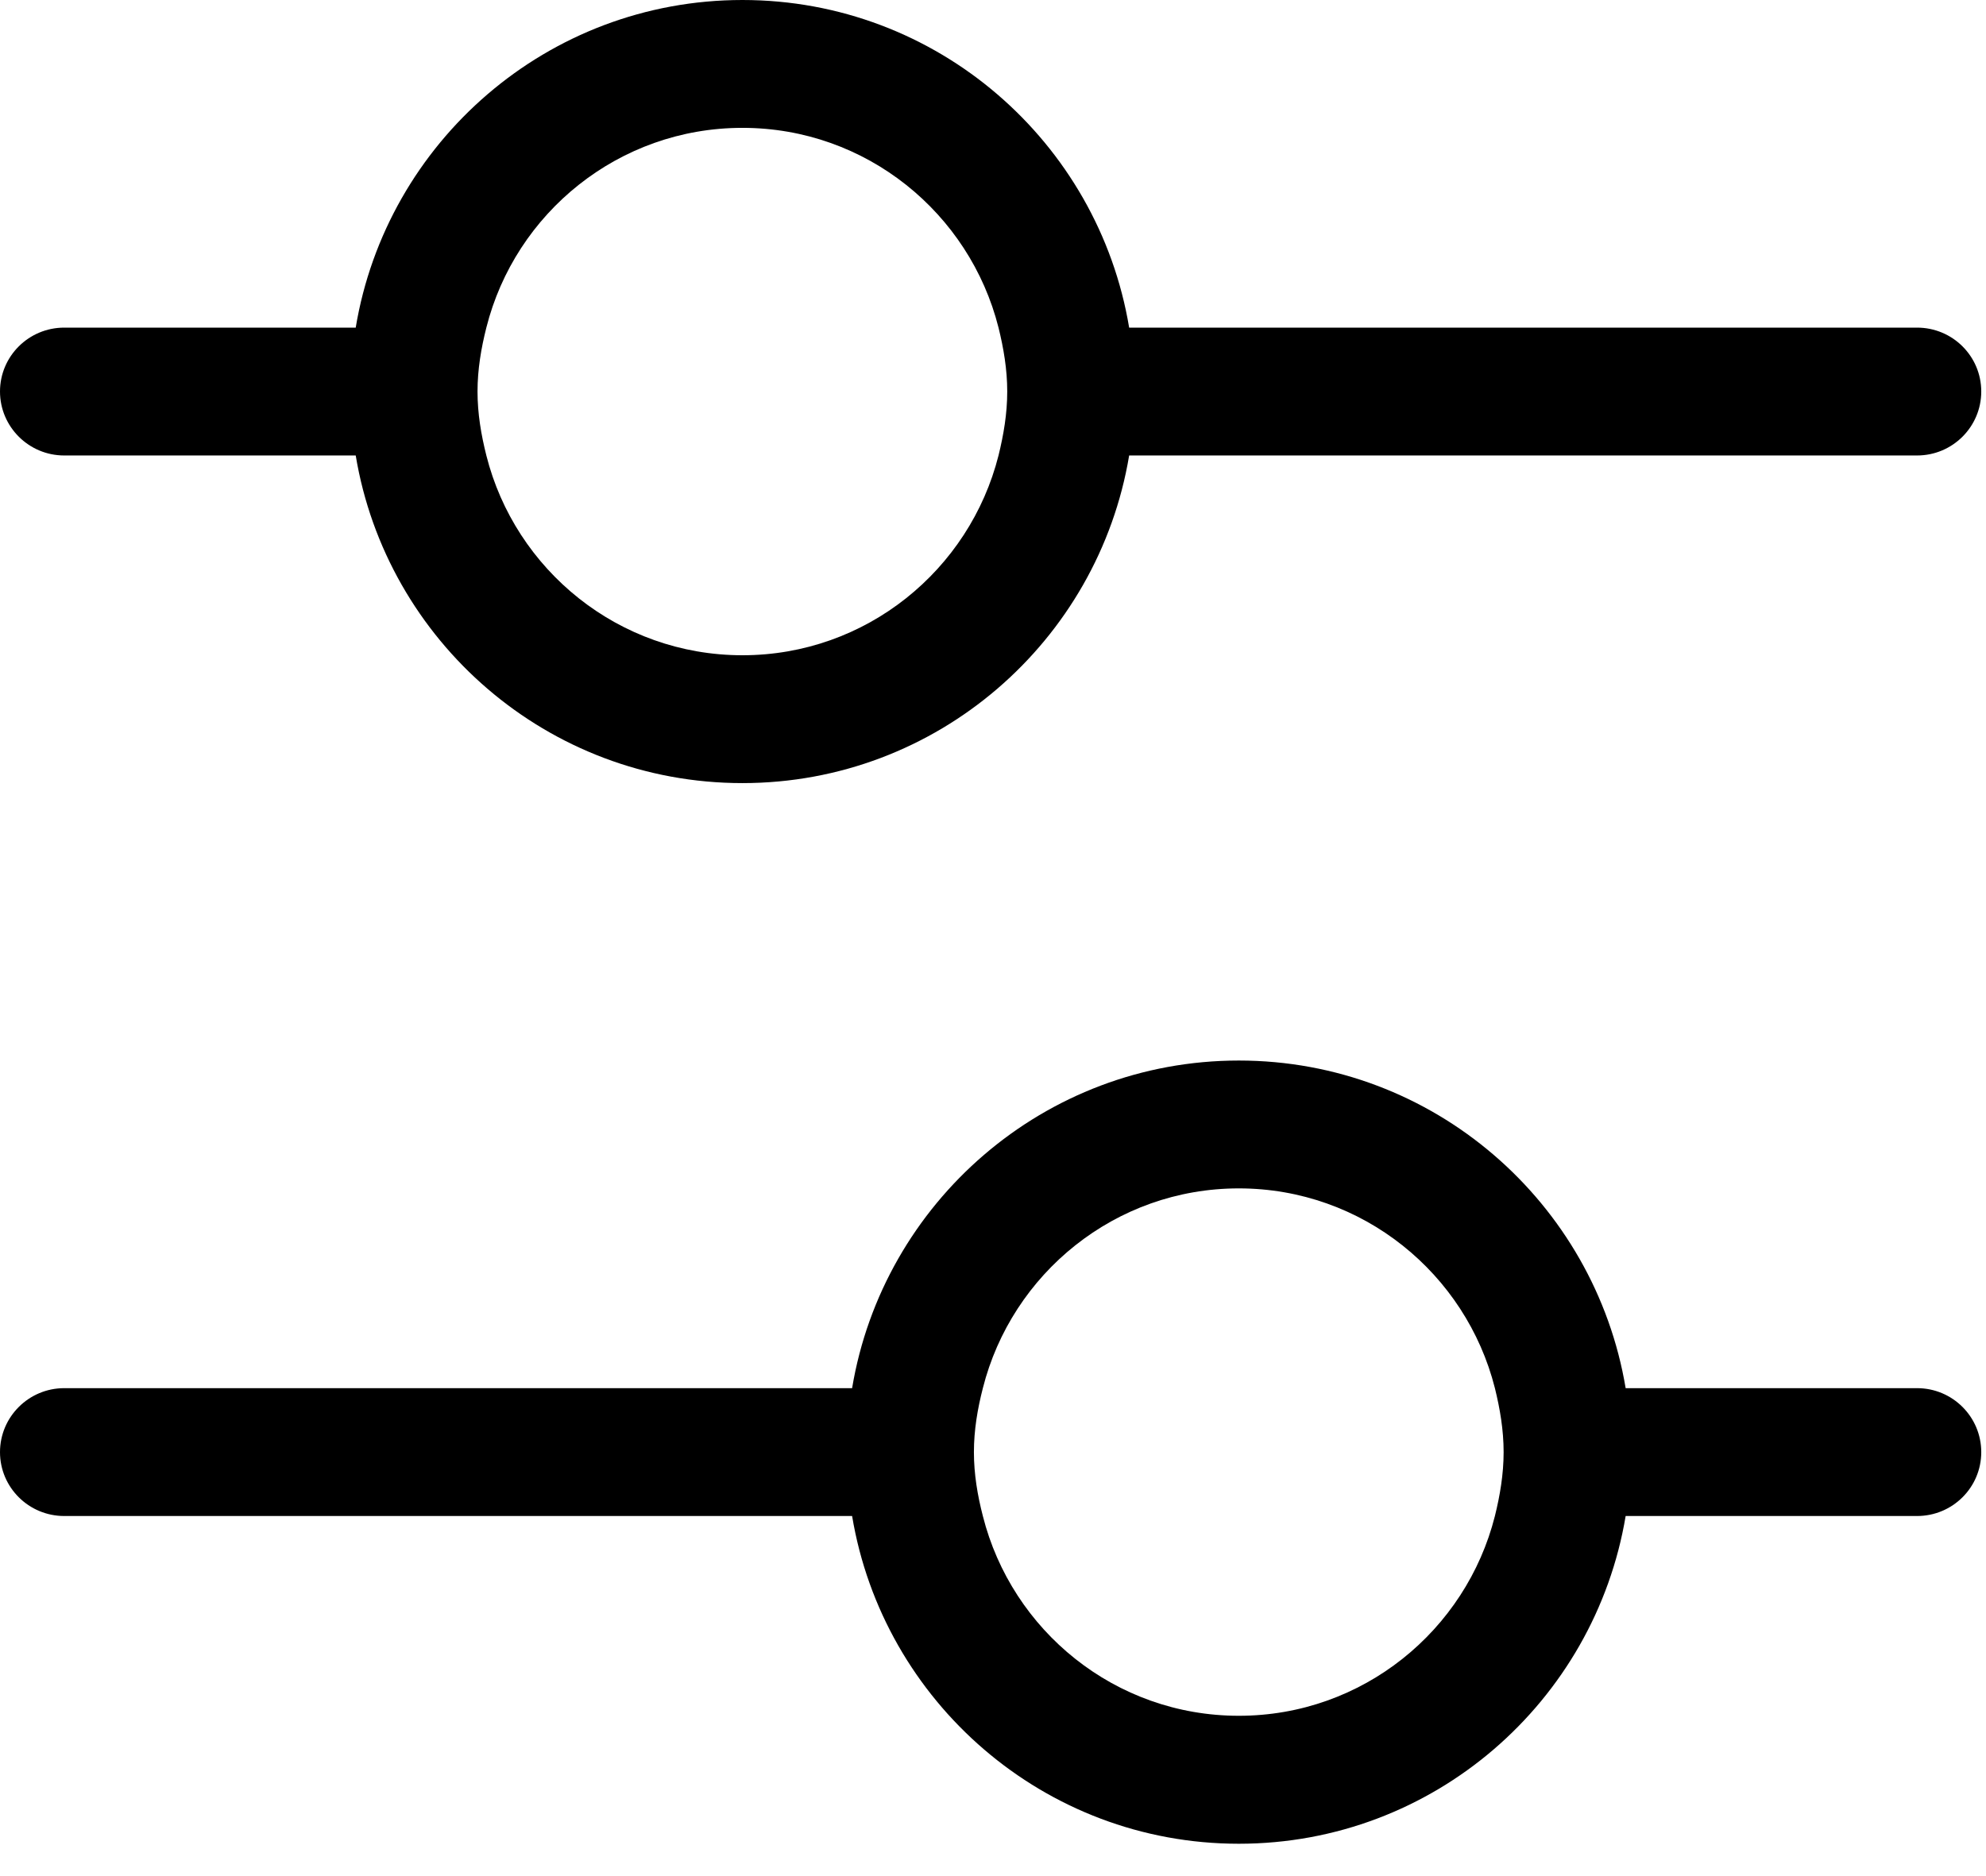
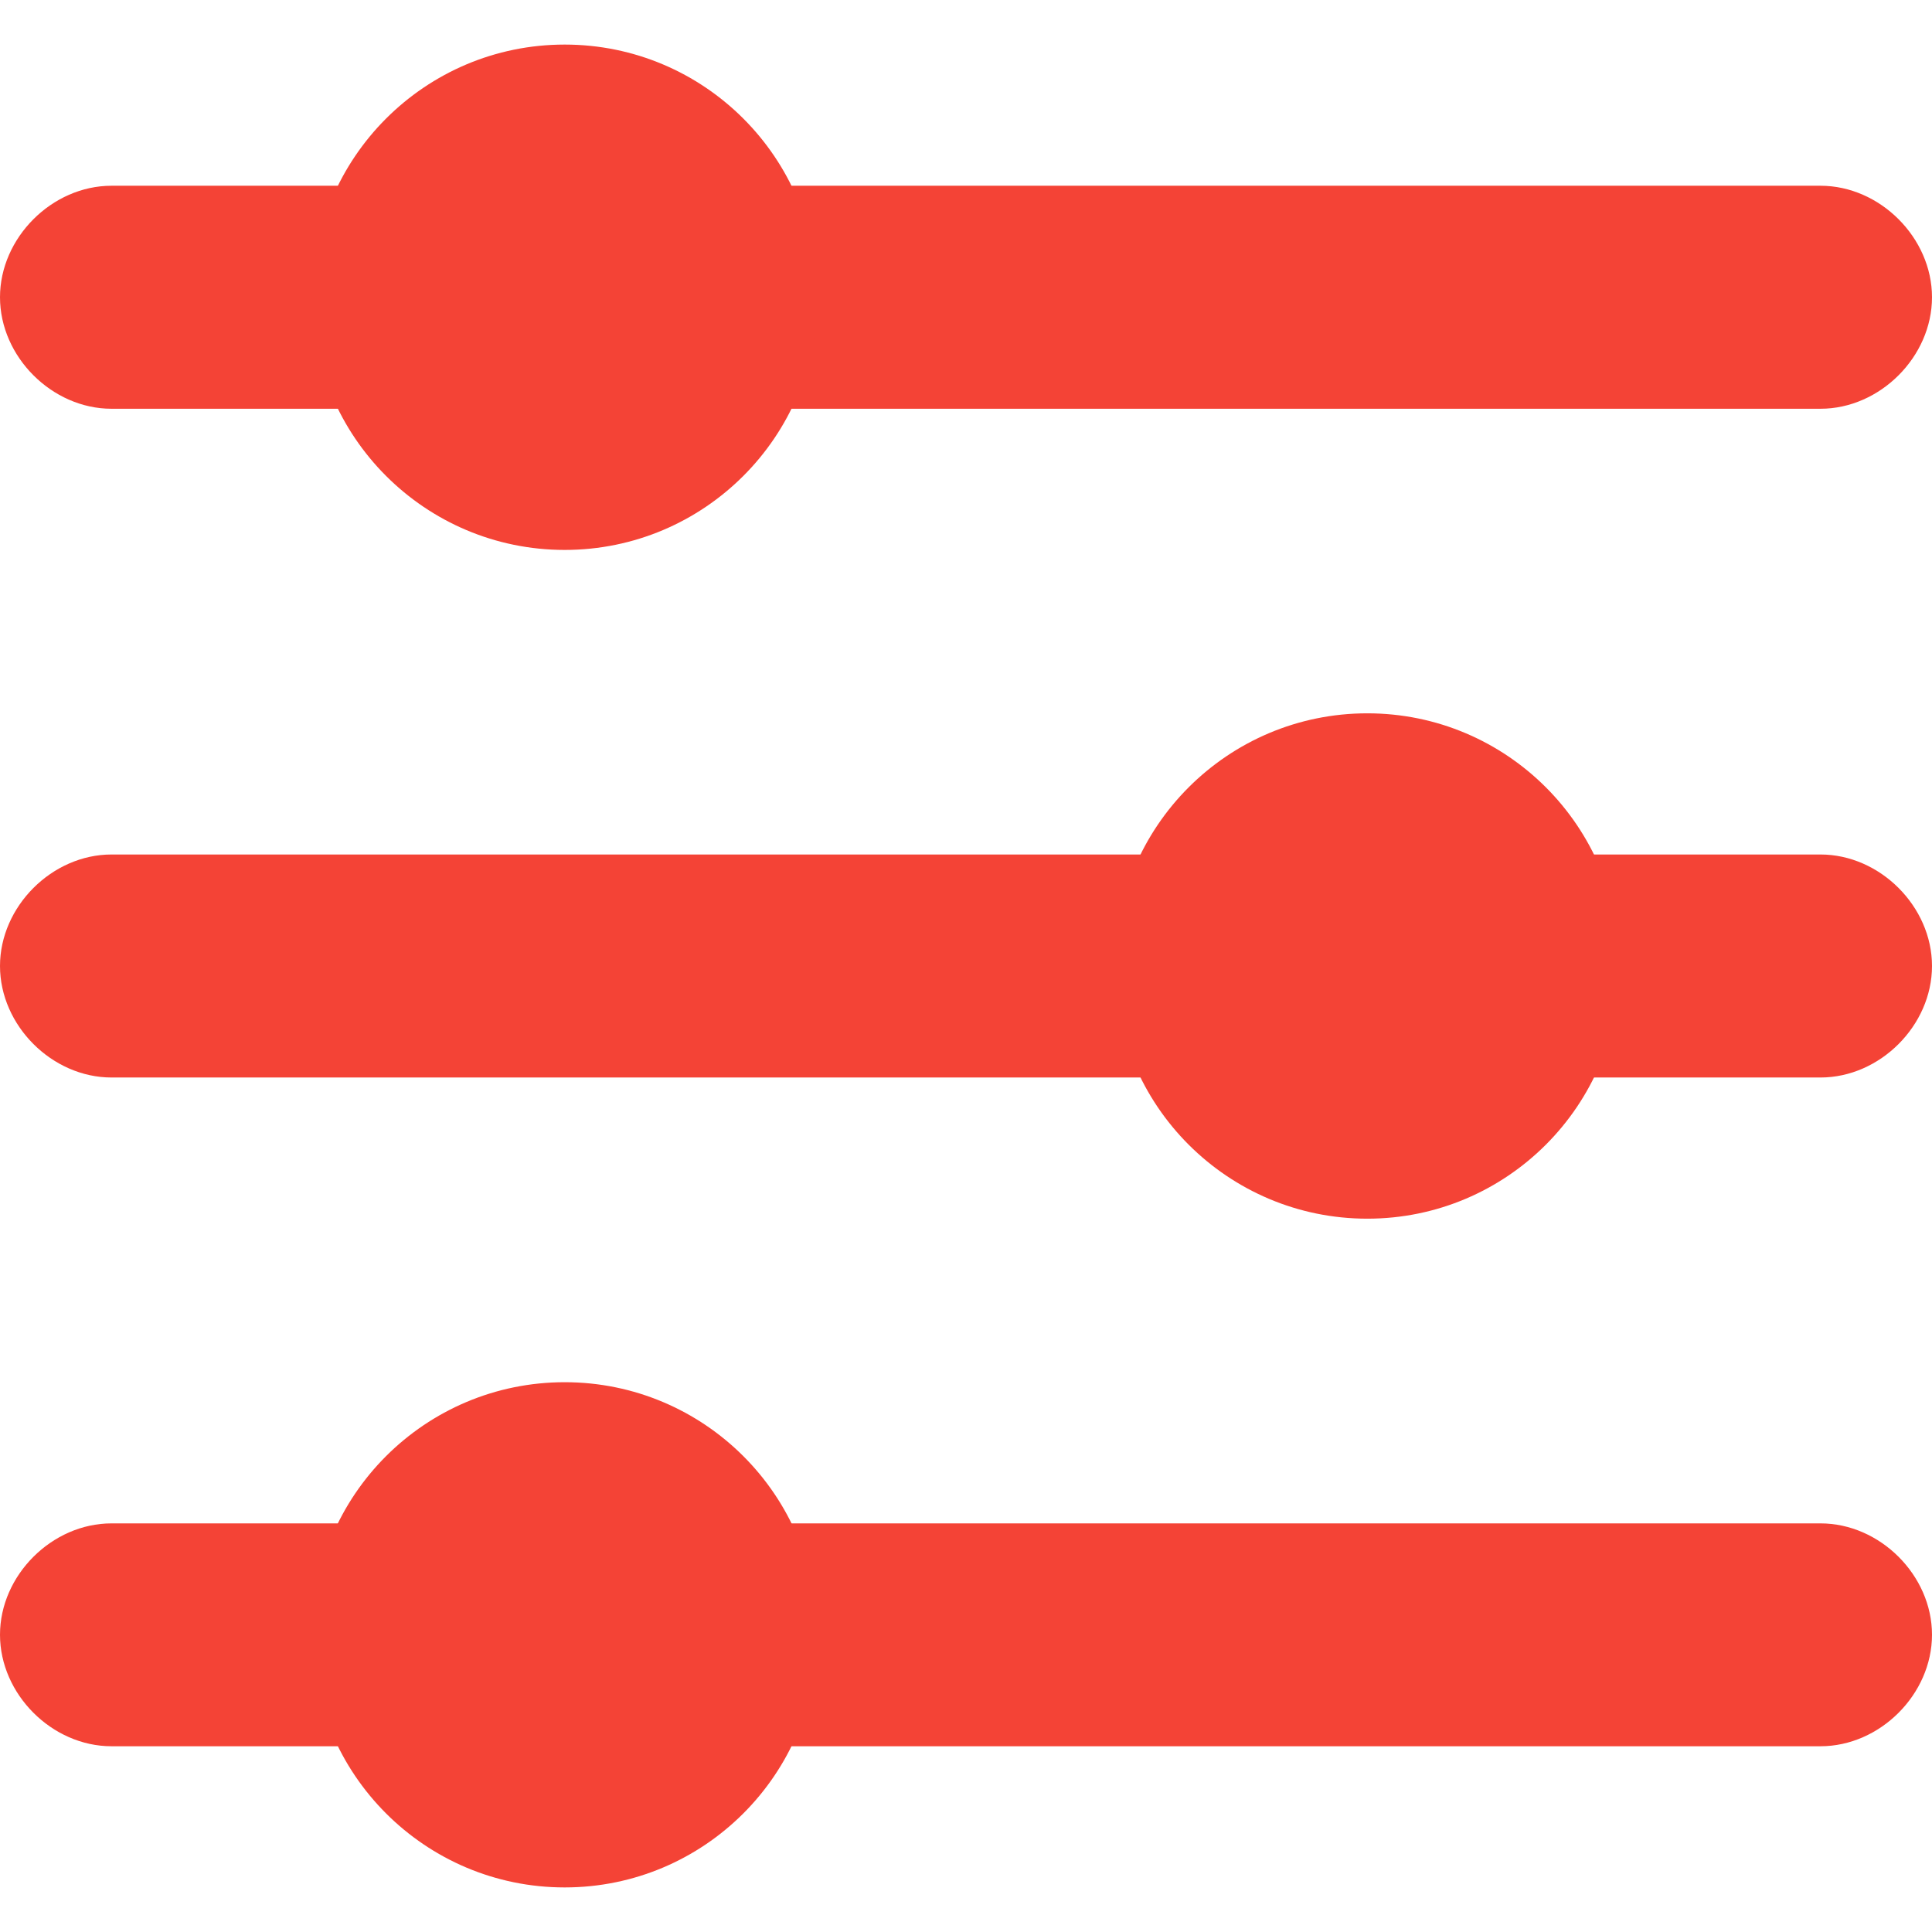
- <svg xmlns="http://www.w3.org/2000/svg" width="18px" height="17px" viewBox="0 0 18 17" version="1.1">
-   <defs />
-   <g id="Page-1" stroke="none" stroke-width="1" fill="none" fill-rule="evenodd">
-     <g id="search/filter" transform="translate(-694, -124)" fill="#000">
-       <g id="Filter_1200" transform="translate(0, 79)">
-         <g id="eye-fill-28" transform="translate(694, 45)">
-           <g id="Group">
-             <path d="M13.549,13.743 C13.287,14.781 12.35,15.554 11.228,15.554 C10.106,15.554 9.17,14.781 8.908,13.743 C8.86,13.557 8.827,13.364 8.827,13.164 C8.827,12.963 8.86,12.771 8.908,12.584 C9.17,11.547 10.106,10.773 11.228,10.773 C12.35,10.773 13.287,11.547 13.549,12.584 C13.595,12.771 13.628,12.963 13.628,13.164 C13.628,13.364 13.595,13.557 13.549,13.743 M17.375,12.584 L14.734,12.584 C14.453,10.904 12.994,9.614 11.228,9.614 C9.463,9.614 8.003,10.904 7.723,12.584 L0.582,12.584 C0.261,12.584 0,12.844 0,13.164 C0,13.484 0.261,13.743 0.582,13.743 L7.723,13.743 C8.003,15.424 9.463,16.714 11.228,16.714 C12.994,16.714 14.453,15.424 14.734,13.743 L17.375,13.743 C17.697,13.743 17.957,13.484 17.957,13.164 C17.957,12.844 17.697,12.584 17.375,12.584 M4.408,2.97 C4.669,1.932 5.607,1.159 6.729,1.159 C7.851,1.159 8.788,1.932 9.05,2.97 C9.096,3.156 9.129,3.349 9.129,3.549 C9.129,3.75 9.096,3.942 9.05,4.129 C8.788,5.166 7.851,5.94 6.729,5.94 C5.607,5.94 4.669,5.166 4.408,4.129 C4.361,3.942 4.328,3.75 4.328,3.549 C4.328,3.349 4.361,3.156 4.408,2.97 M0.582,4.129 L3.224,4.129 C3.503,5.809 4.962,7.099 6.729,7.099 C8.495,7.099 9.954,5.809 10.234,4.129 L17.375,4.129 C17.697,4.129 17.957,3.869 17.957,3.549 C17.957,3.229 17.697,2.97 17.375,2.97 L10.234,2.97 C9.954,1.289 8.495,0 6.729,0 C4.962,0 3.503,1.289 3.224,2.97 L0.582,2.97 C0.261,2.97 0,3.229 0,3.549 C0,3.869 0.261,4.129 0.582,4.129" id="Shape" />
-           </g>
-         </g>
-       </g>
-     </g>
-   </g>
+ <svg xmlns="http://www.w3.org/2000/svg" width="14" height="14" viewBox="0 0 14 14" fill="none">
+   <path d="M13.192 2.962H0.808C0.377 2.962 0 2.585 0 2.154C0 1.723 0.377 1.346 0.808 1.346H13.192C13.623 1.346 14 1.723 14 2.154C14 2.585 13.623 2.962 13.192 2.962Z" fill="#F44336" />
+   <path d="M13.192 7.808H0.808C0.377 7.808 0 7.431 0 7C0 6.569 0.377 6.192 0.808 6.192H13.192C13.623 6.192 14 6.569 14 7C14 7.431 13.623 7.808 13.192 7.808Z" fill="#F44336" />
+   <path d="M13.192 12.654H0.808C0.377 12.654 0 12.277 0 11.846C0 11.415 0.377 11.039 0.808 11.039H13.192C13.623 11.039 14 11.415 14 11.846C14 12.277 13.623 12.654 13.192 12.654Z" fill="#F44336" />
+   <path d="M4.092 3.985C5.103 3.985 5.923 3.165 5.923 2.154C5.923 1.143 5.103 0.323 4.092 0.323C3.081 0.323 2.261 1.143 2.261 2.154C2.261 3.165 3.081 3.985 4.092 3.985Z" fill="#F44336" />
+   <path d="M9.908 8.831C10.919 8.831 11.738 8.011 11.738 7C11.738 5.989 10.919 5.169 9.908 5.169C8.897 5.169 8.077 5.989 8.077 7C8.077 8.011 8.897 8.831 9.908 8.831Z" fill="#F44336" />
+   <path d="M4.092 13.677C5.103 13.677 5.923 12.857 5.923 11.846C5.923 10.835 5.103 10.016 4.092 10.016C3.081 10.016 2.261 10.835 2.261 11.846C2.261 12.857 3.081 13.677 4.092 13.677Z" fill="#F44336" />
</svg>
